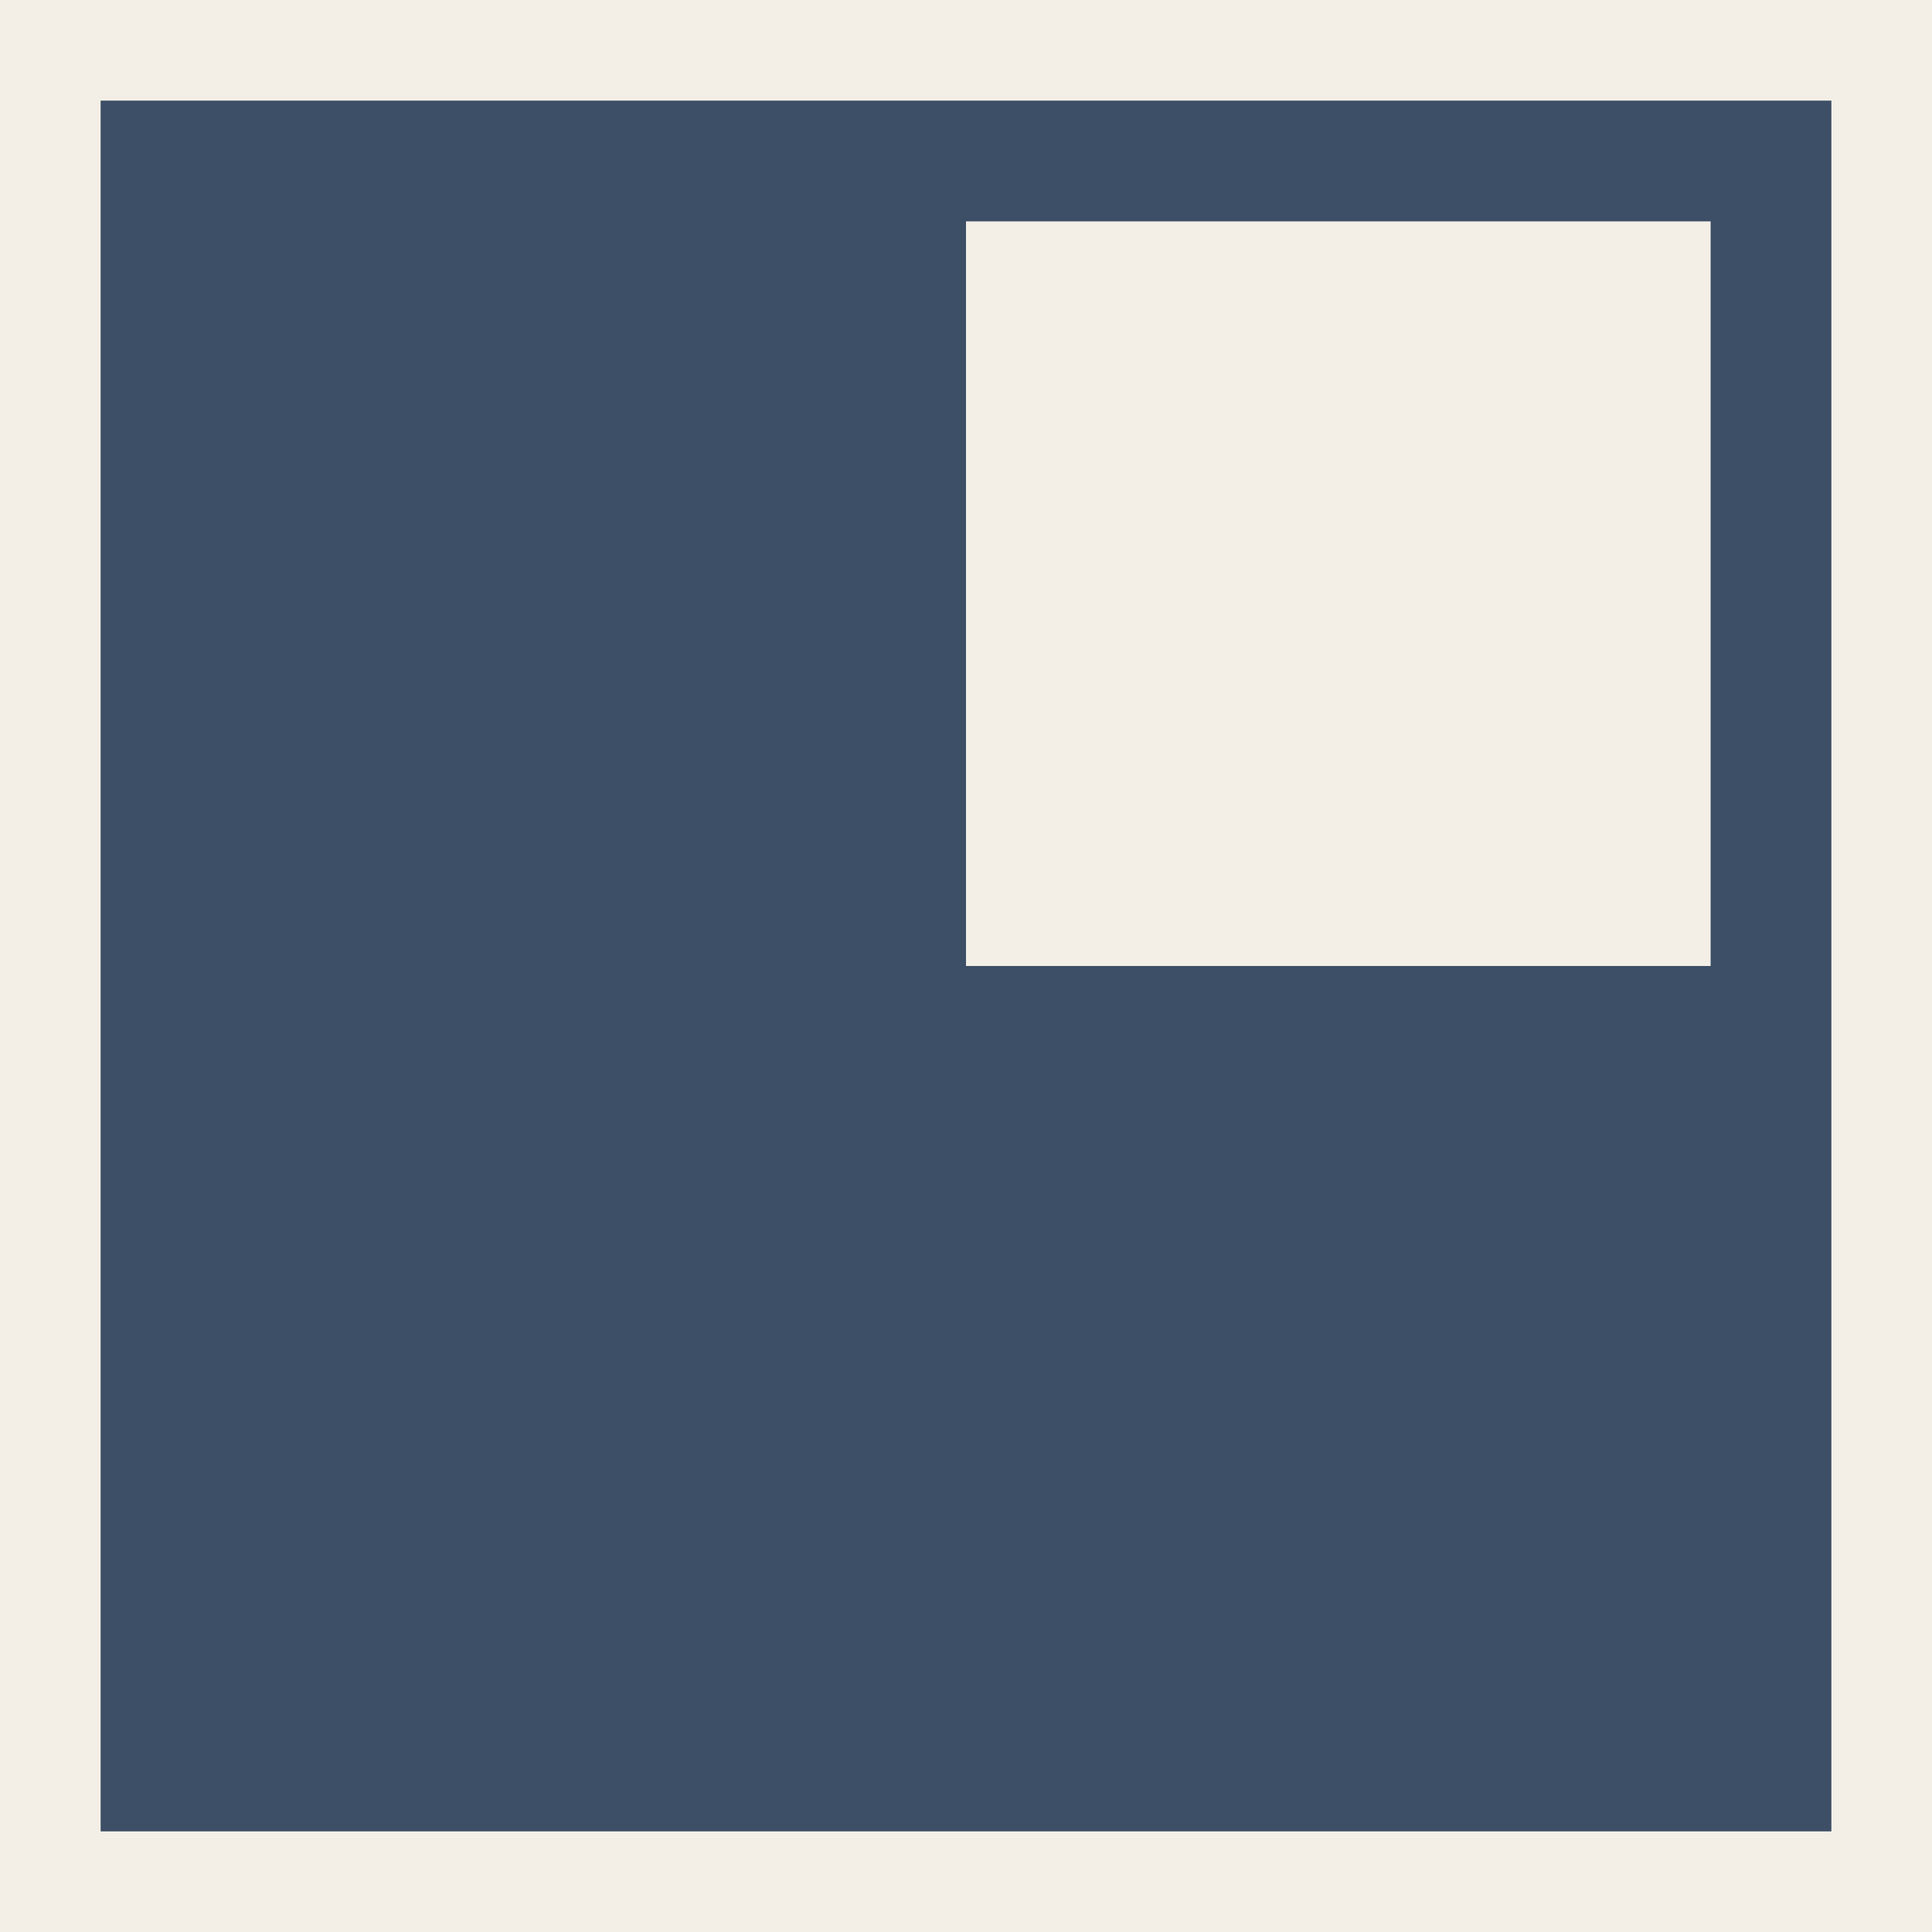
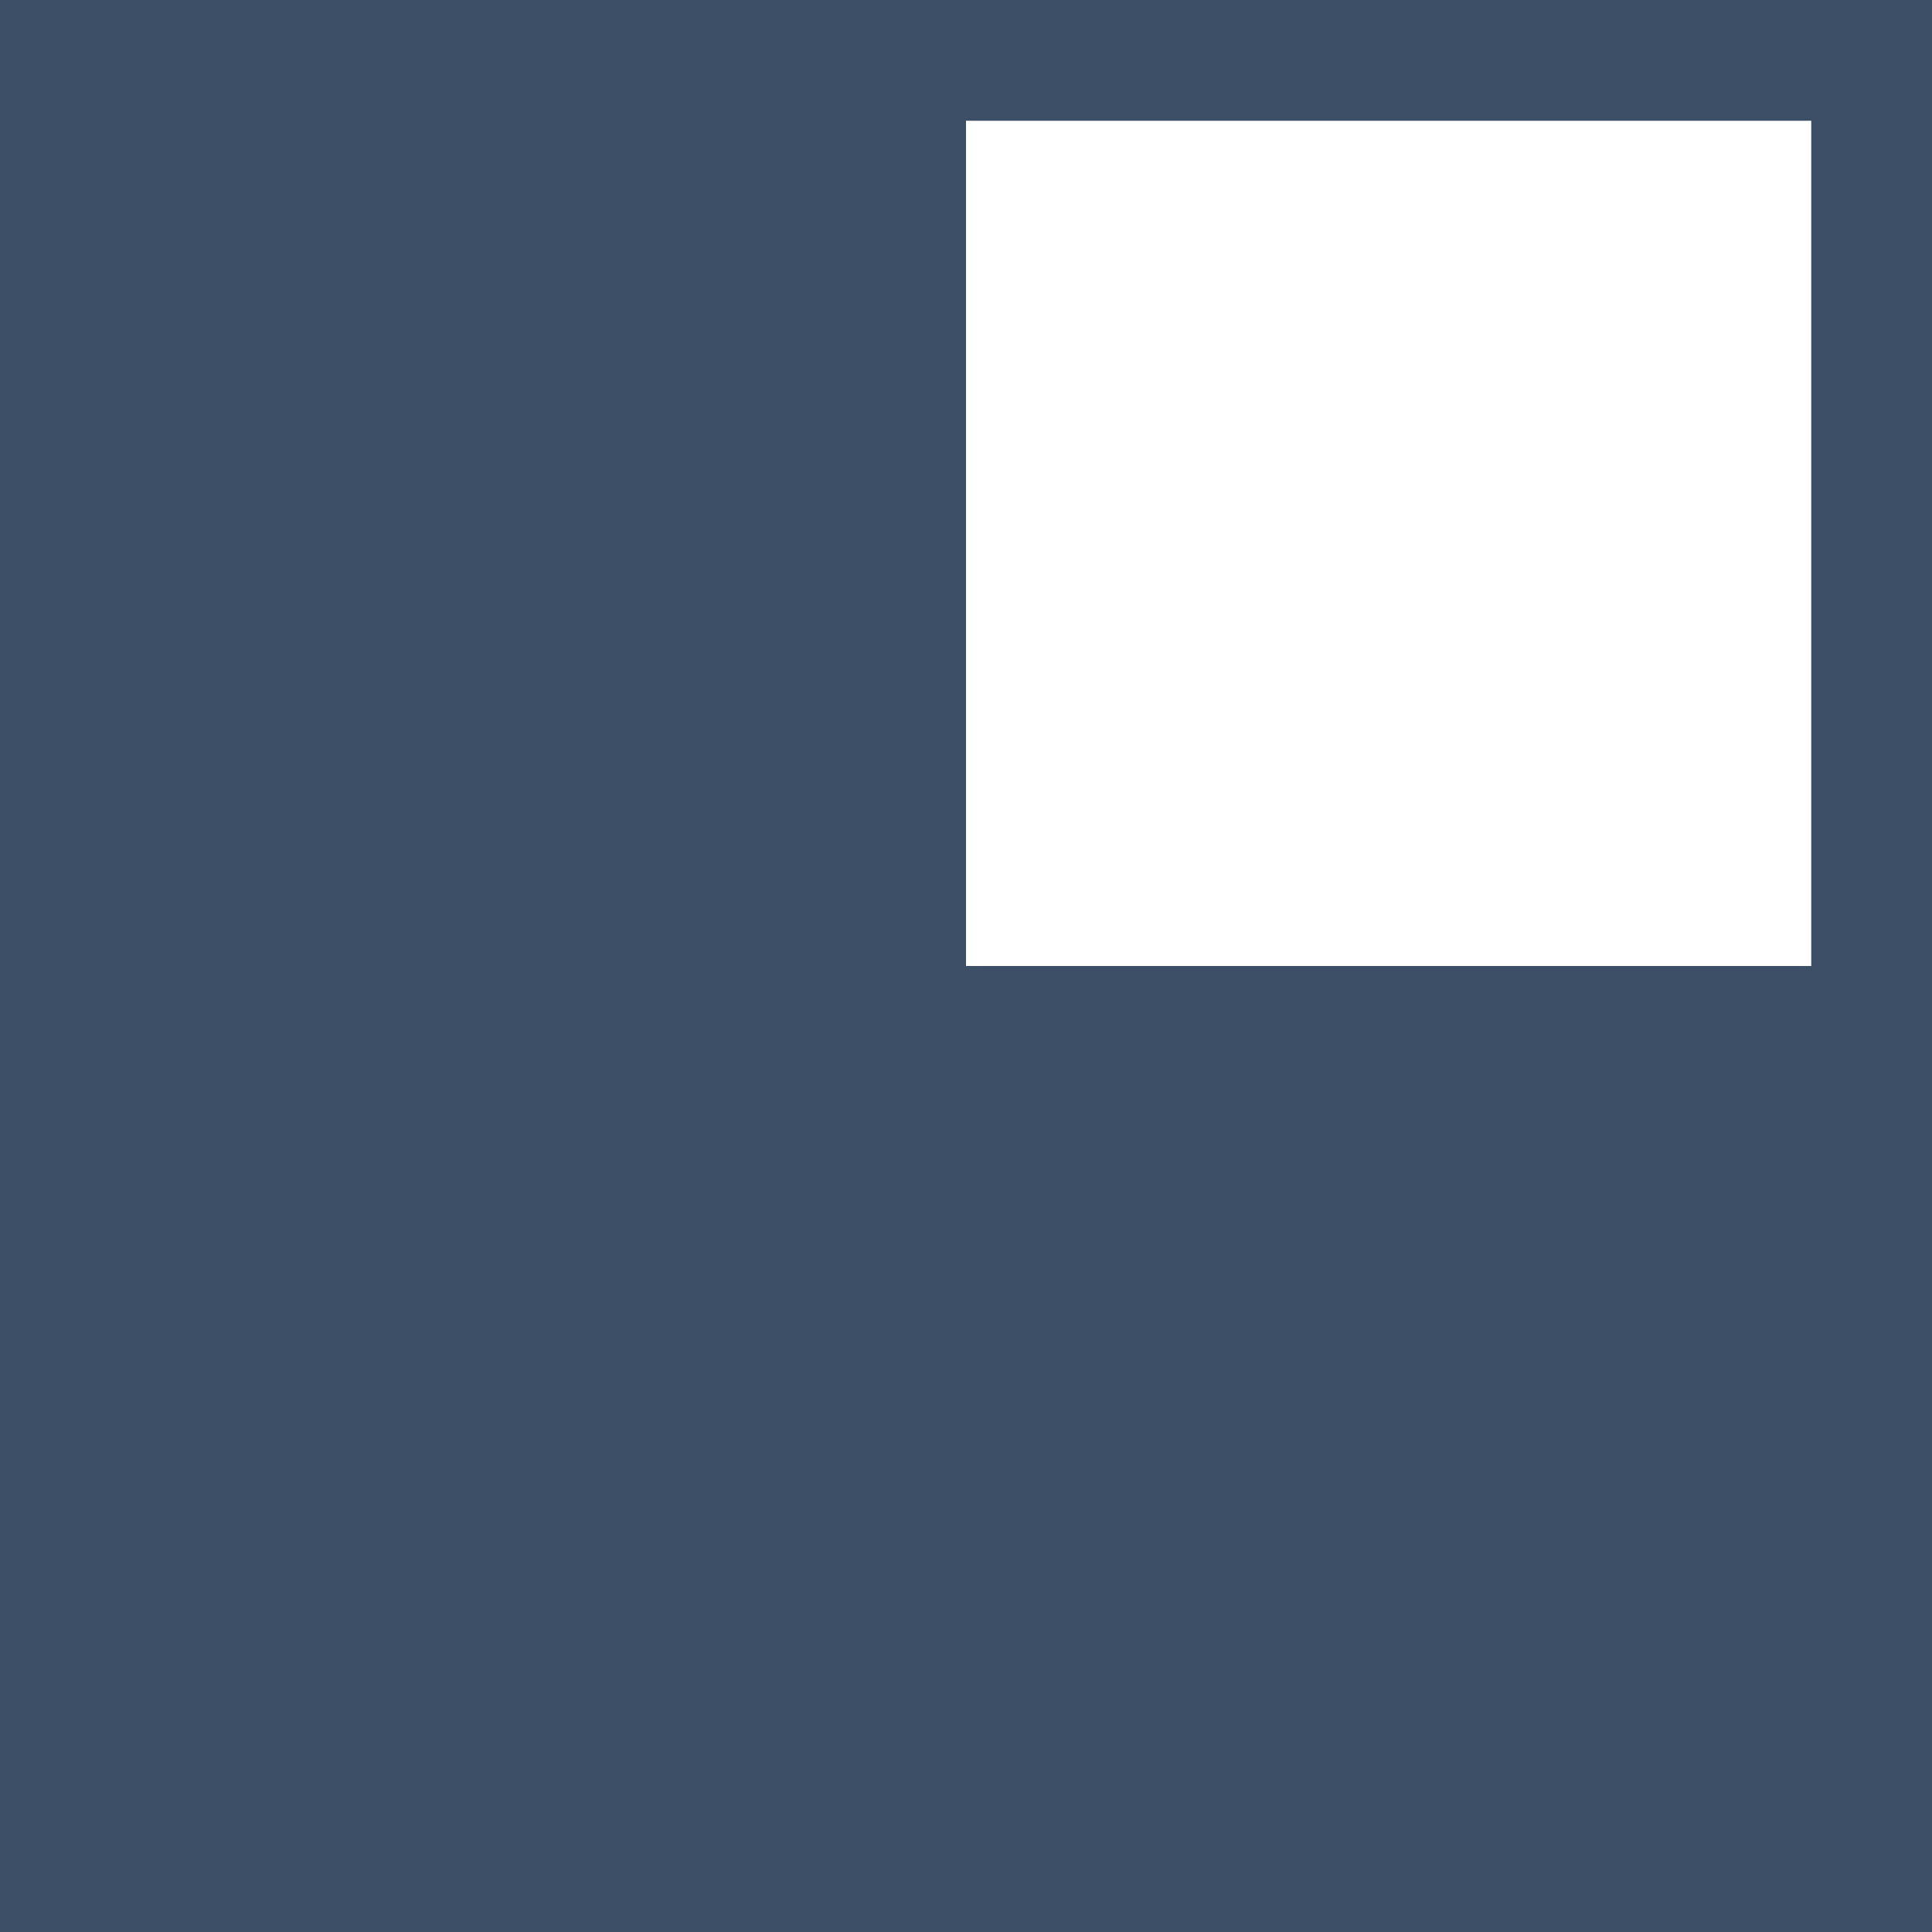
<svg xmlns="http://www.w3.org/2000/svg" viewBox="0 0 24 24">
-   <rect width="24" height="24" fill="#f3efe7" />
-   <rect x="2" y="2" width="20" height="20" fill="none" stroke="#3d4f66" stroke-width="1.5" />
-   <polygon points="2,2 12,2 12,12 22,12 22,22 2,22" fill="#3d4f66" />
+   <polygon points="0,0 12,0 12,12 24,12 24,24 0,24" fill="#3d4f66" />
+   <rect x="0.75" y="0.75" width="22.5" height="22.5" fill="none" stroke="#3d4f66" stroke-width="1.5" />
</svg>
